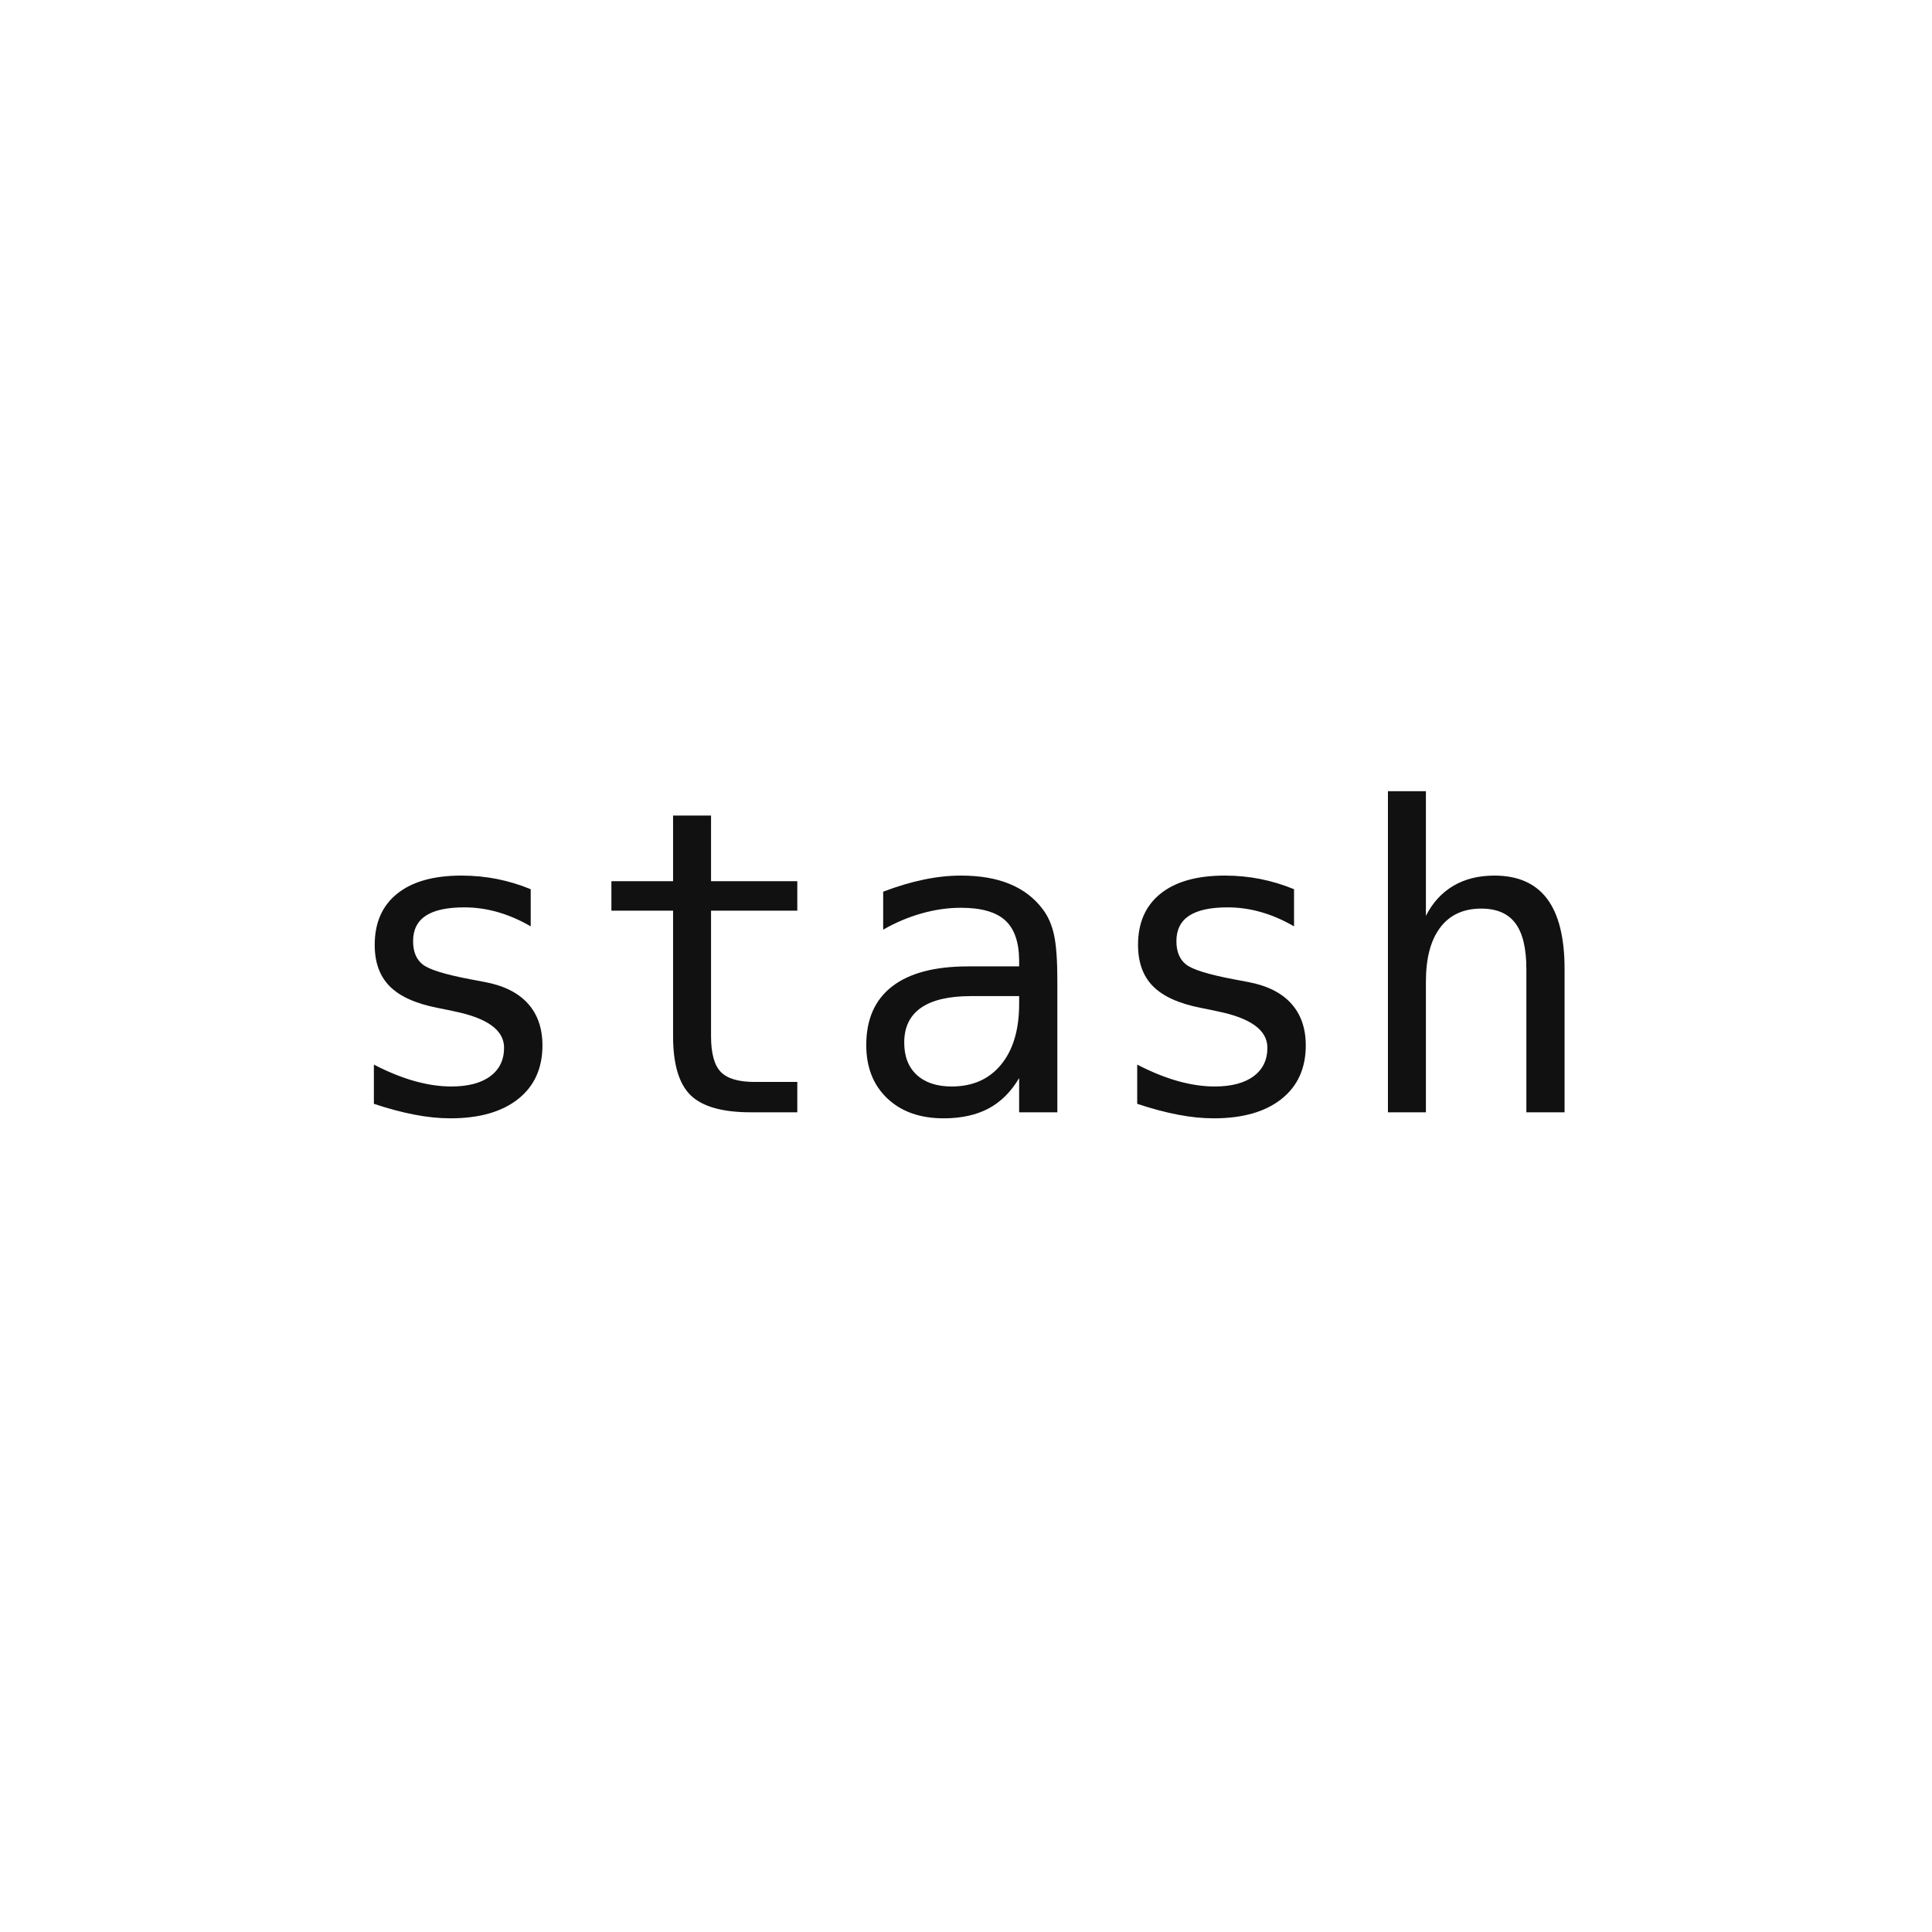
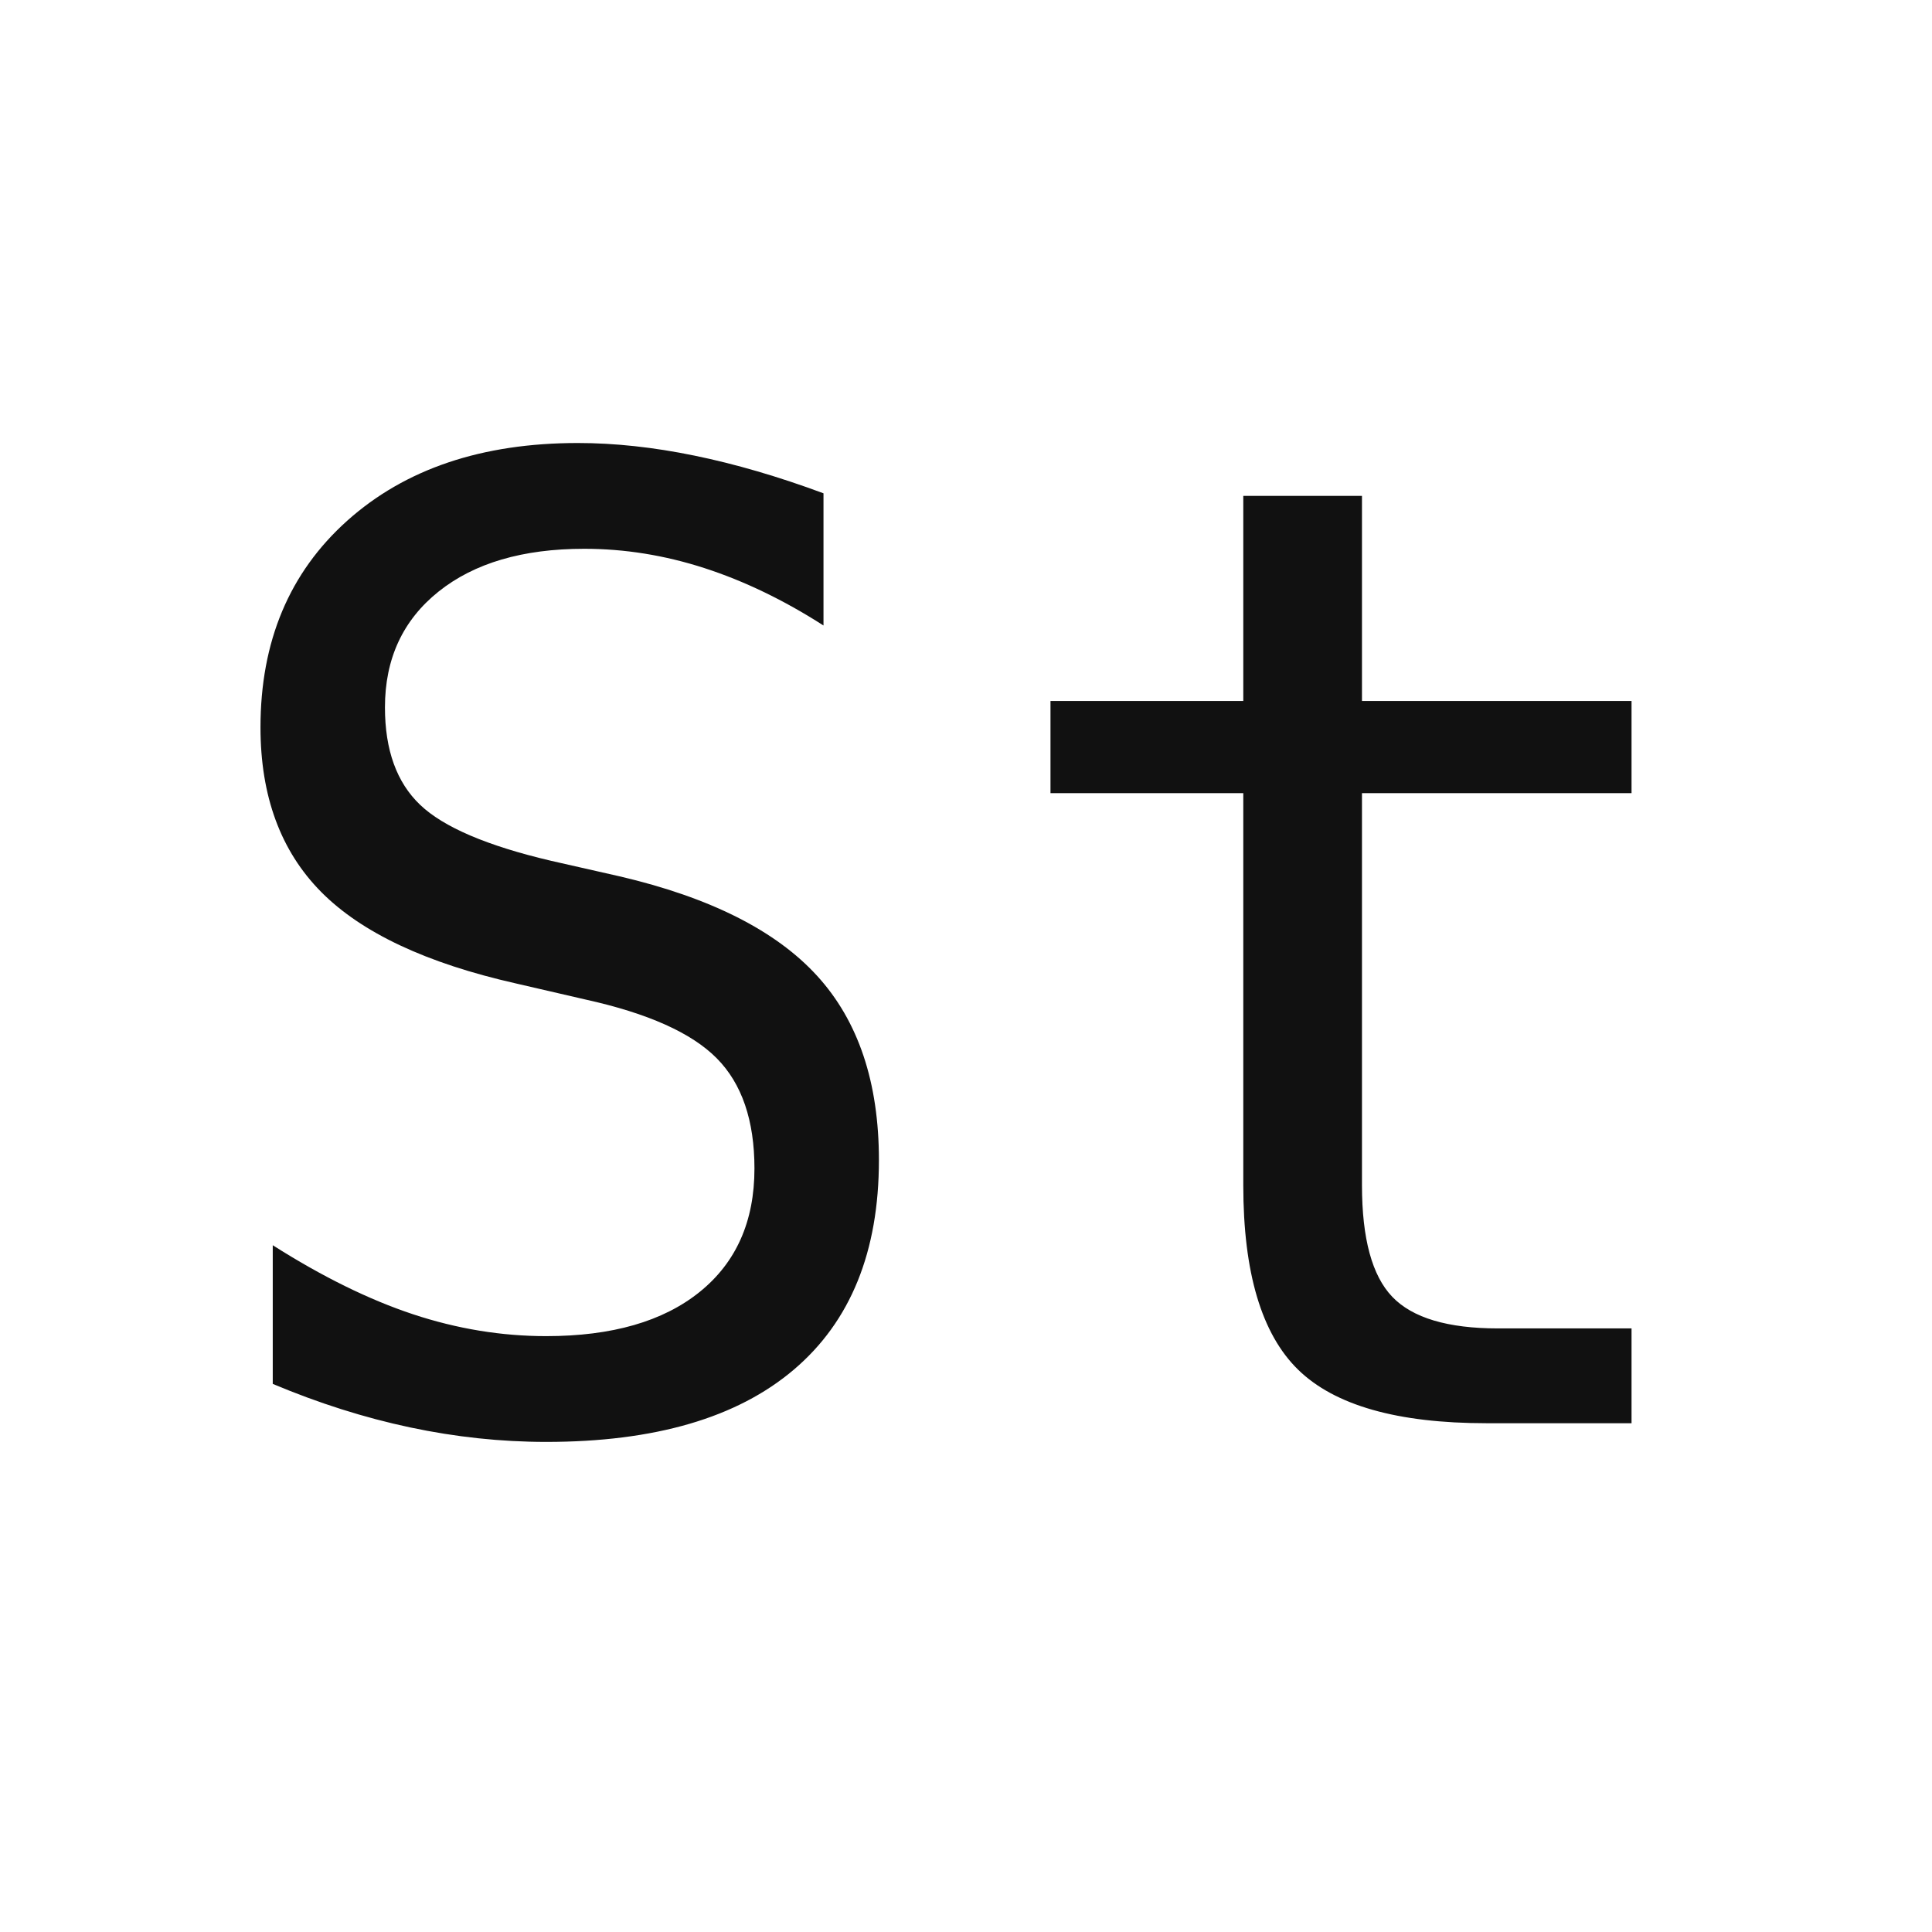
<svg xmlns="http://www.w3.org/2000/svg" width="512" height="512" viewBox="0 0 512 512">
  <defs>
    <style>
      @font-face {
        font-family: "Fira Code Icon";
        src: url("/fonts/FiraCode-Regular.woff2") format("woff2");
      }
    </style>
  </defs>
  <rect width="512" height="512" fill="#ffffff" />
-   <text x="256" y="256" fill="#111111" font-family="Fira Code Icon, monospace" font-size="112" text-anchor="middle" dominant-baseline="central">stash</text>
+   <text x="256" y="256" fill="#111111" font-family="Fira Code Icon, monospace" font-size="350" text-anchor="middle" dominant-baseline="central">St</text>
</svg>
